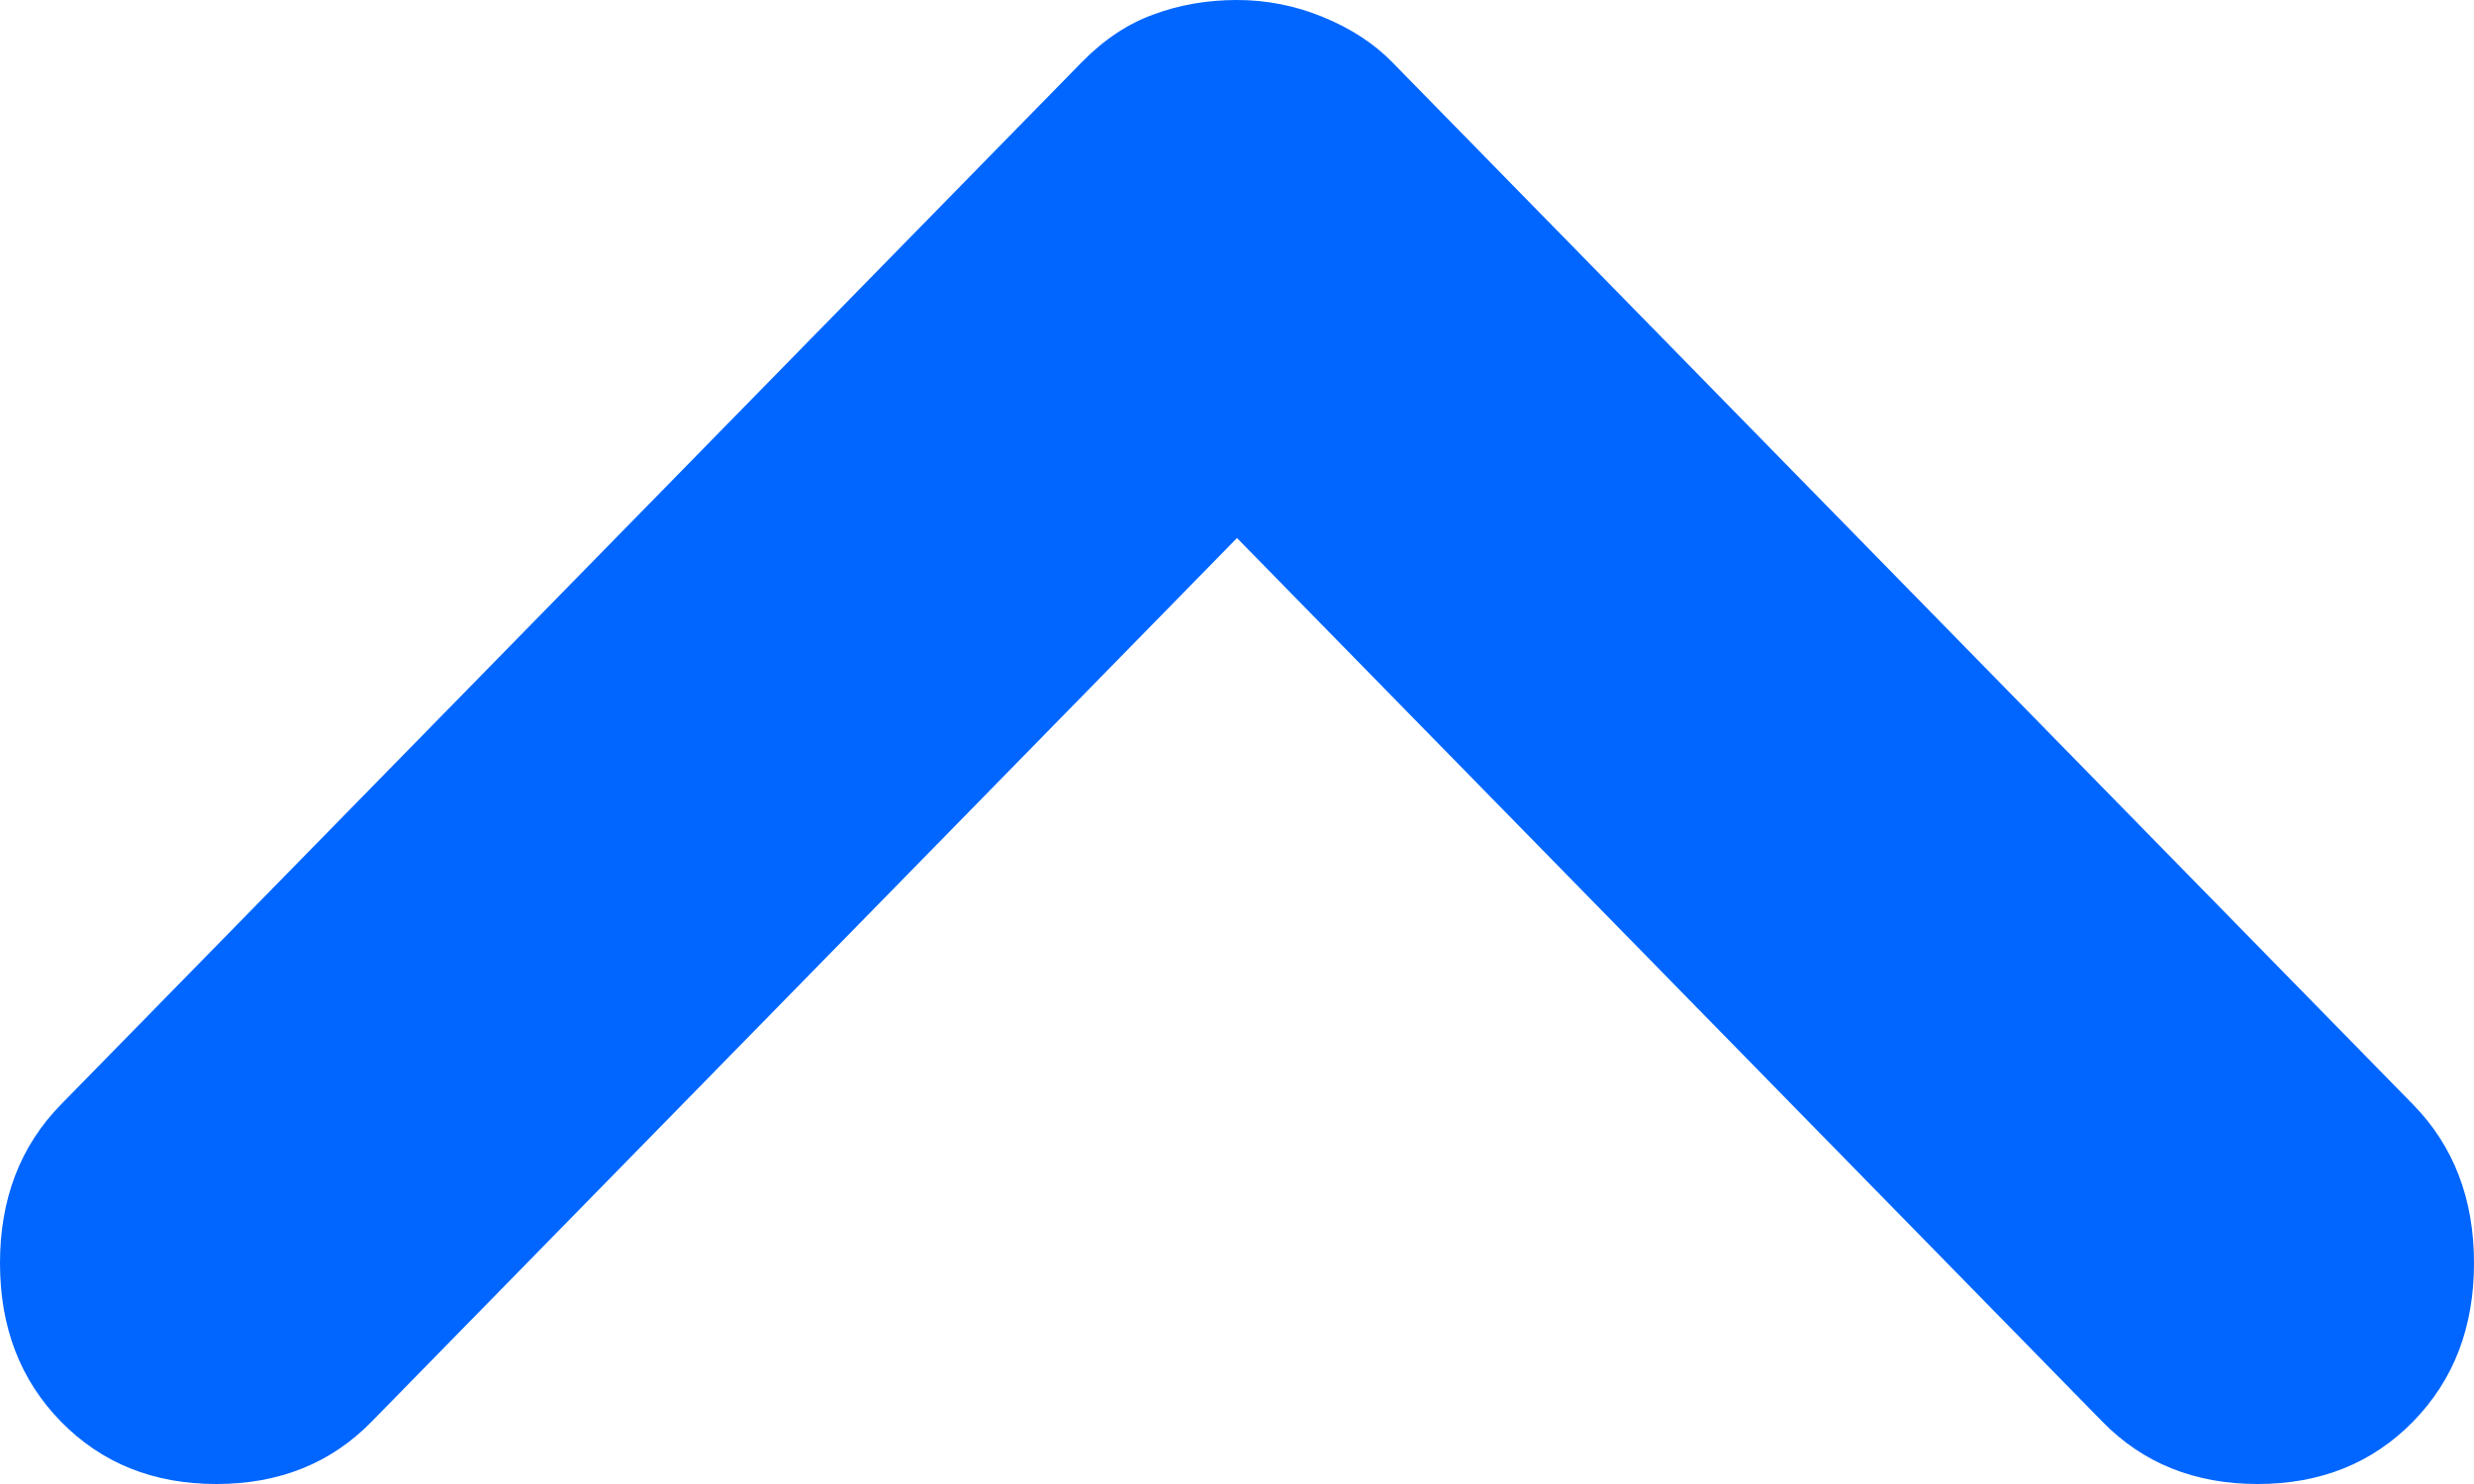
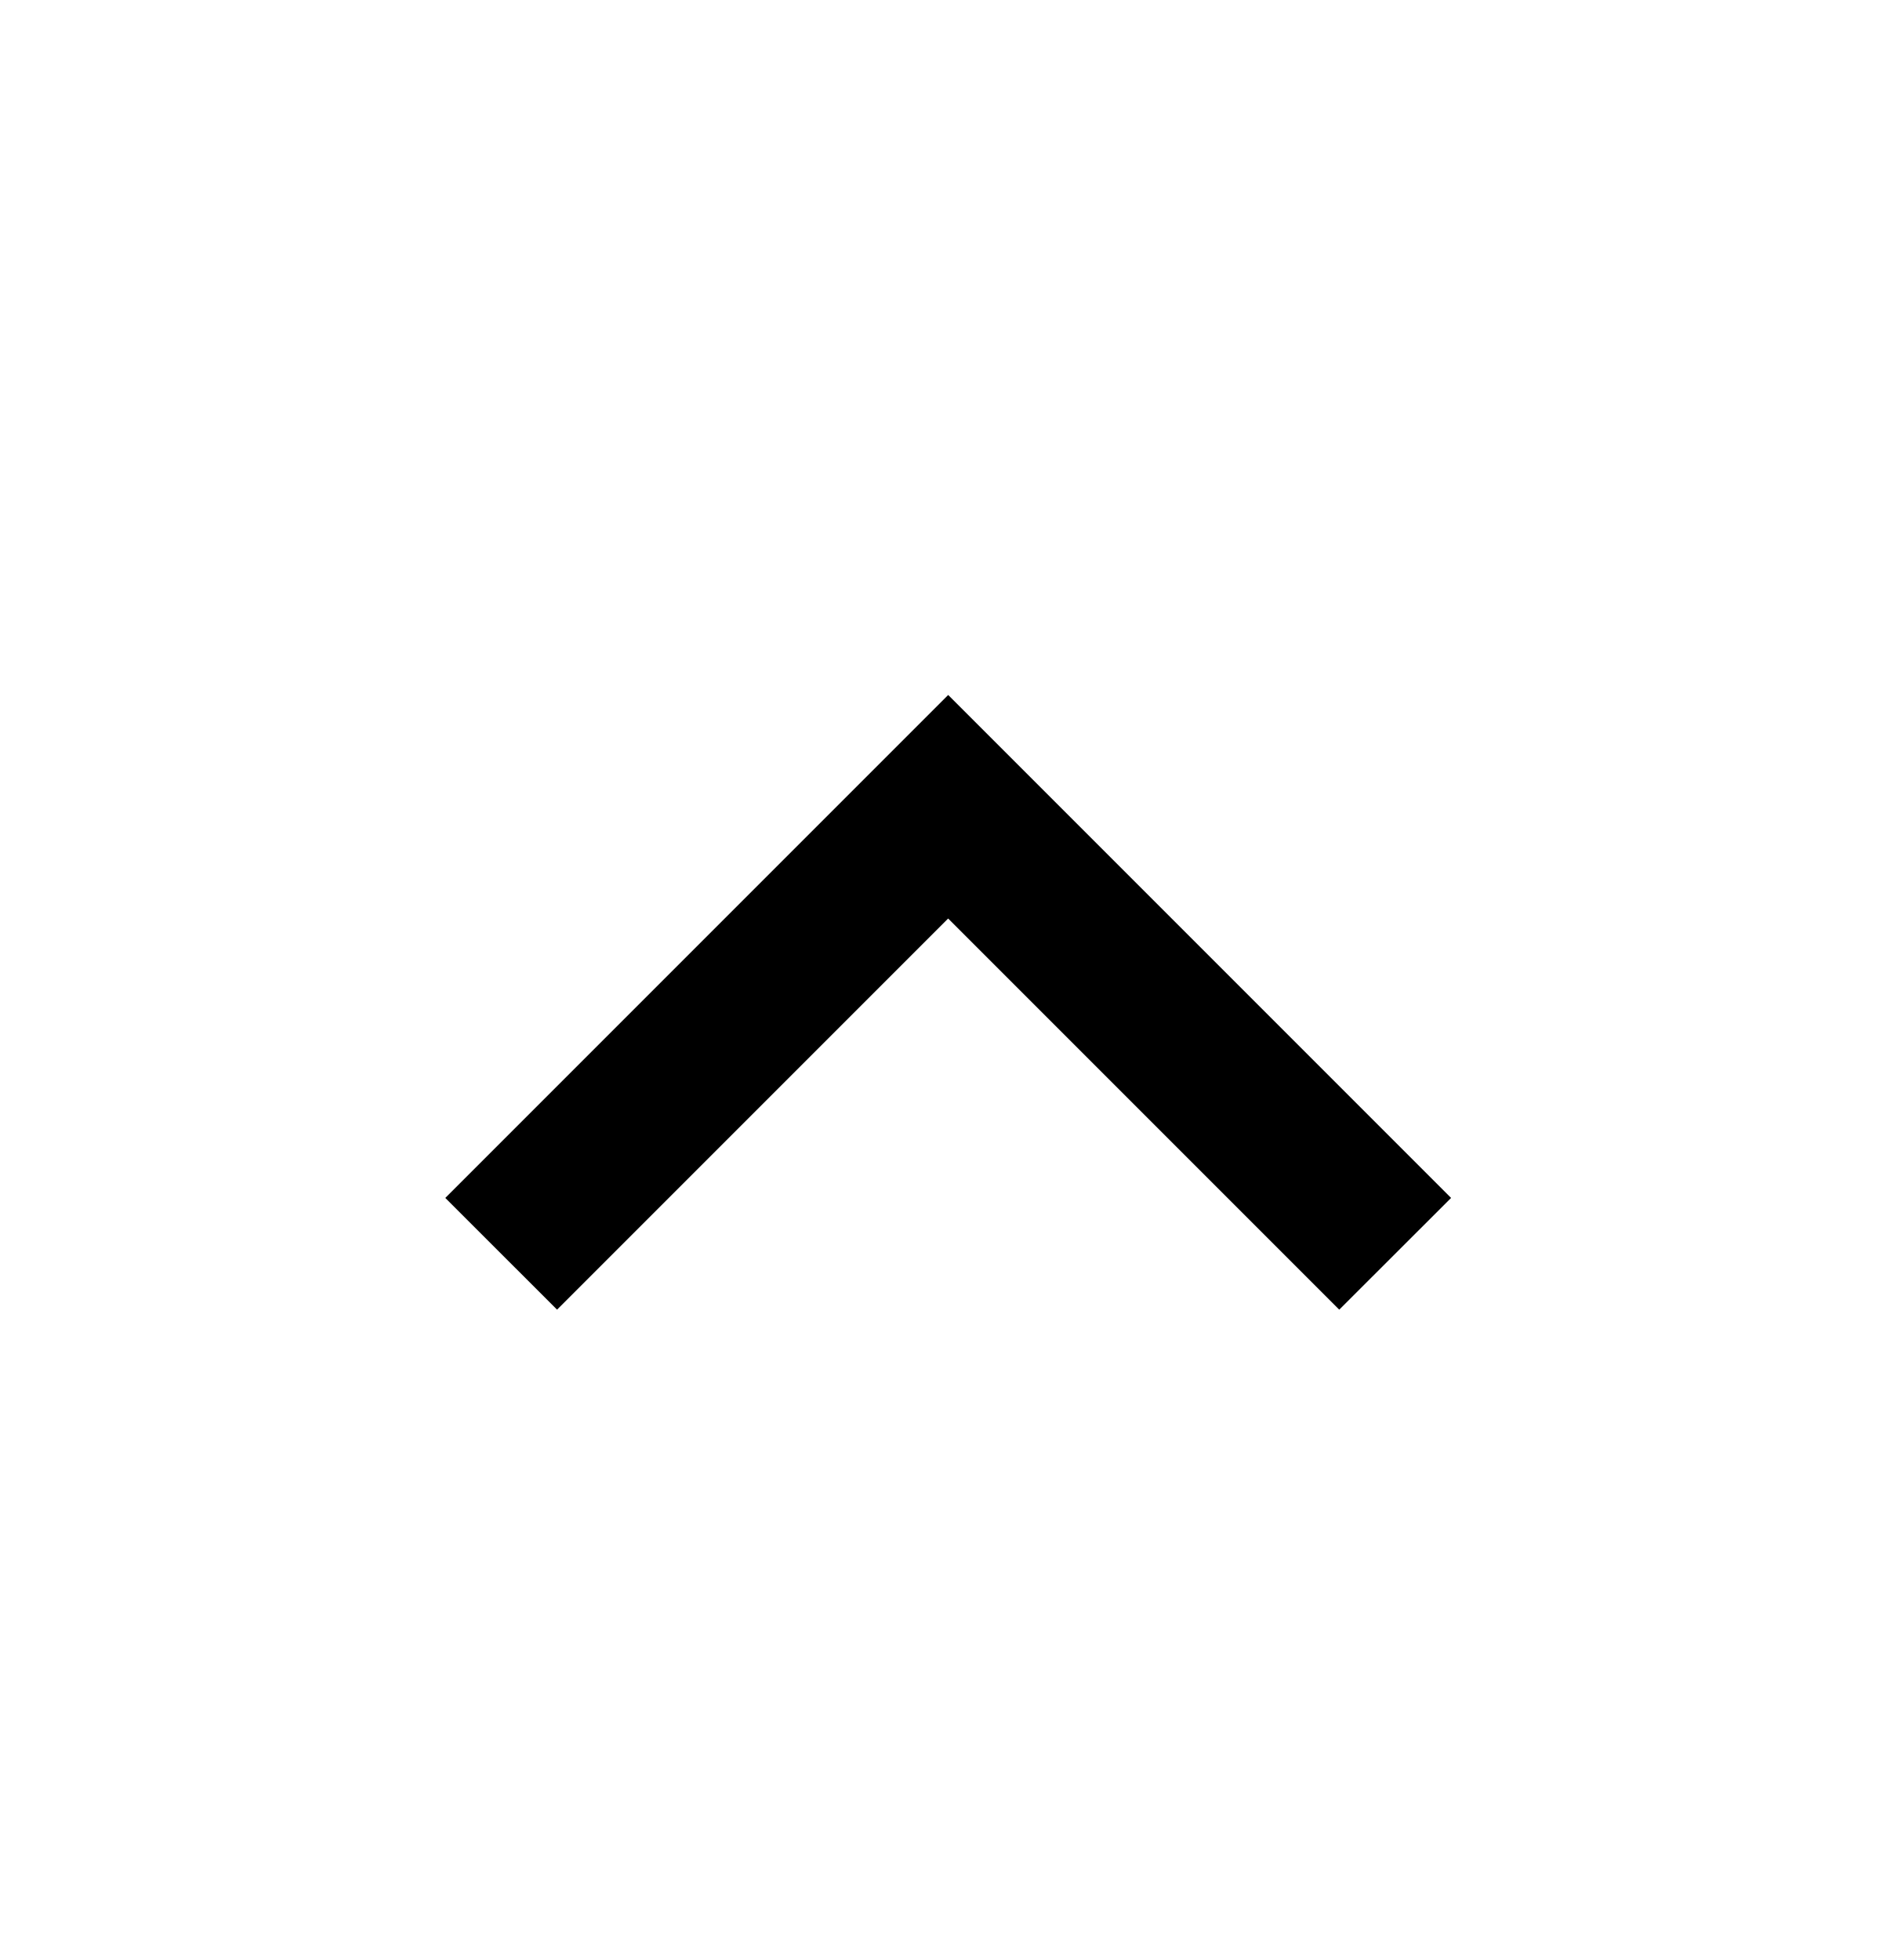
- <svg xmlns="http://www.w3.org/2000/svg" width="15" height="9" viewBox="0 0 15 9" fill="none">
-   <path d="M7.5 0C7.679 0 7.853 0.034 8.021 0.103C8.189 0.172 8.33 0.263 8.442 0.378L14.63 6.698C14.877 6.95 15 7.271 15 7.66C15 8.05 14.877 8.37 14.63 8.622C14.383 8.874 14.069 9 13.688 9C13.307 9 12.993 8.874 12.747 8.622L7.5 3.263L2.253 8.622C2.007 8.874 1.693 9 1.312 9C0.93 9 0.617 8.874 0.37 8.622C0.123 8.37 0 8.05 0 7.66C0 7.271 0.123 6.95 0.37 6.698L6.558 0.378C6.693 0.24 6.839 0.143 6.996 0.087C7.152 0.029 7.321 0 7.5 0Z" fill="#0066ff" />
+ <svg xmlns="http://www.w3.org/2000/svg" width="30" height="31" viewBox="0 0 30 31" fill="none">
+   <path d="M14.999 14.527L8.812 20.714L7.044 18.947L14.999 10.992L22.954 18.947L21.185 20.714L14.998 14.527H14.999Z" fill="black" />
</svg>
